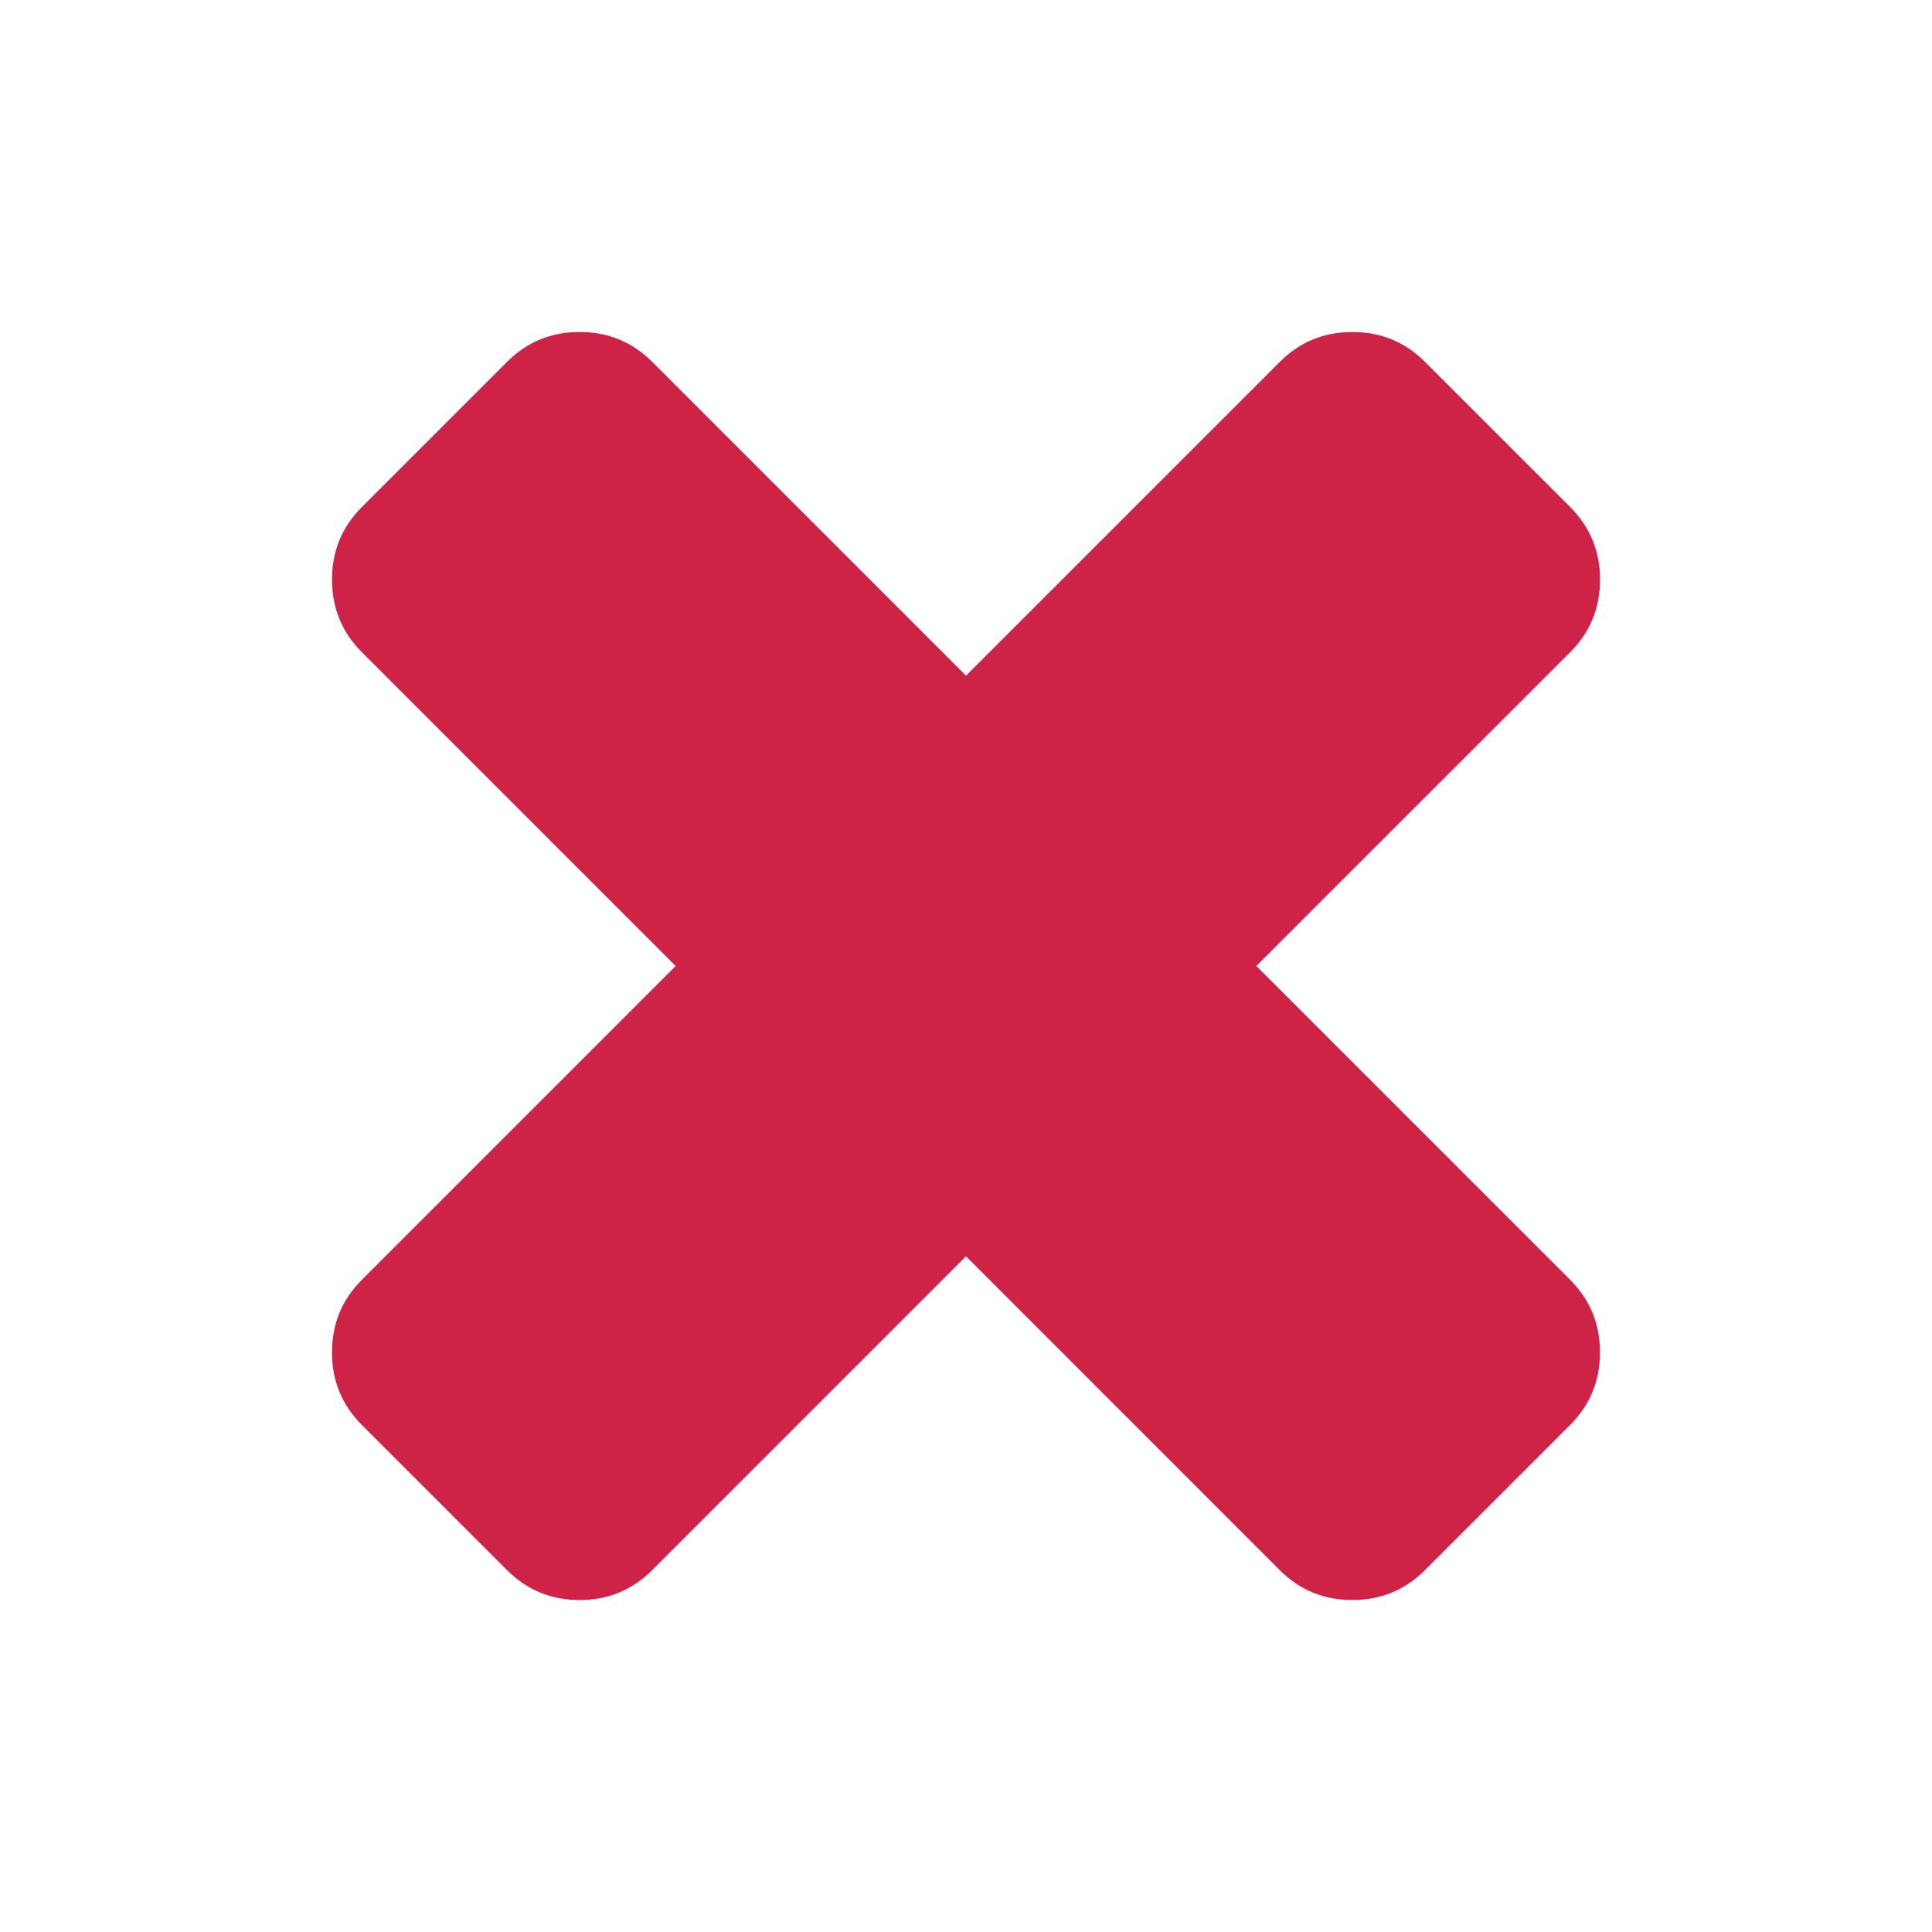
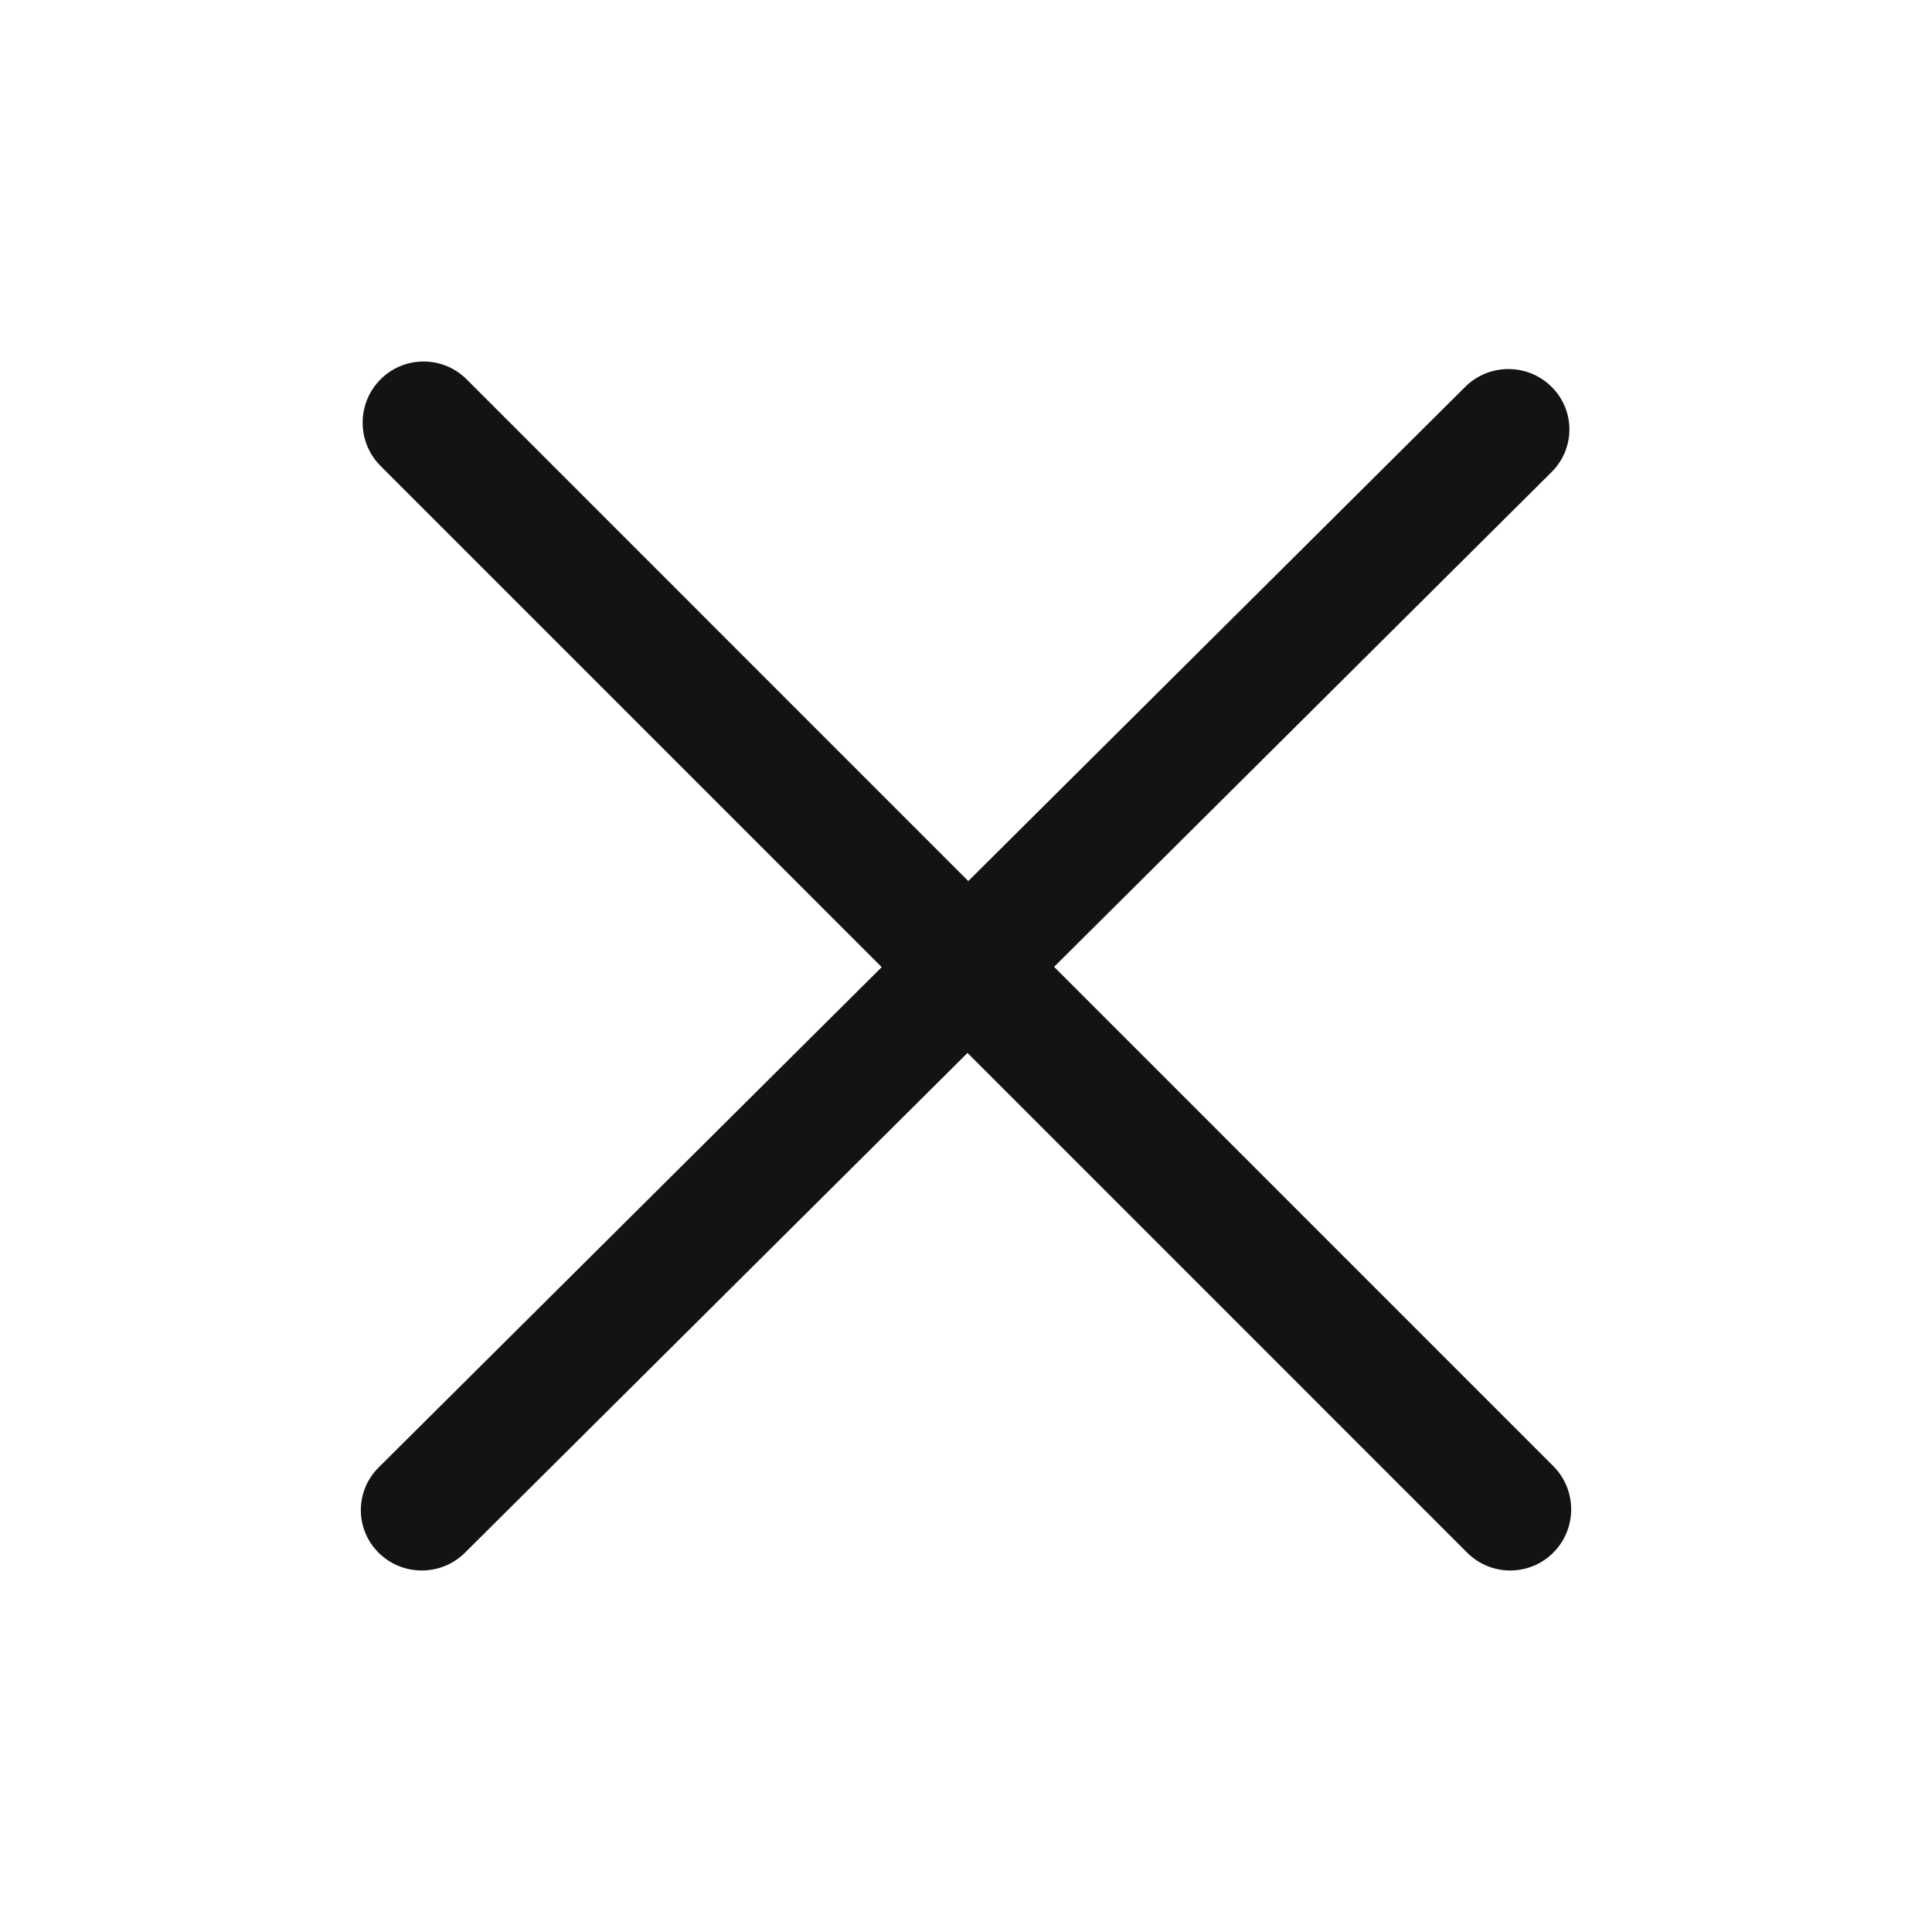
- <svg xmlns="http://www.w3.org/2000/svg" version="1.1" id="Layer_2" x="0px" y="0px" width="100px" height="100px" viewBox="0 0 100 100" enable-background="new 0 0 100 100" xml:space="preserve">
-   <g>
-     <path fill="#CE2246" d="M82.816,69.999c0,1.474-0.519,2.726-1.547,3.757l-7.515,7.514c-1.03,1.03-2.285,1.547-3.758,1.547   c-1.474,0-2.726-0.517-3.756-1.547L50,65.025L33.758,81.27c-1.032,1.03-2.284,1.547-3.757,1.547c-1.474,0-2.726-0.517-3.757-1.547   l-7.513-7.514c-1.032-1.031-1.547-2.283-1.547-3.757s0.515-2.726,1.547-3.757L34.973,50L18.731,33.758   c-1.032-1.03-1.547-2.283-1.547-3.757c0-1.473,0.515-2.725,1.547-3.757l7.513-7.513c1.031-1.031,2.283-1.547,3.757-1.547   c1.473,0,2.725,0.516,3.757,1.547L50,34.974l16.243-16.242c1.03-1.031,2.282-1.547,3.756-1.547s2.728,0.516,3.758,1.547   l7.515,7.513c1.028,1.032,1.547,2.284,1.547,3.757c0,1.474-0.519,2.727-1.547,3.757L65.027,50L81.27,66.242   C82.299,67.273,82.816,68.525,82.816,69.999z" />
-   </g>
+ <svg xmlns="http://www.w3.org/2000/svg" enable-background="new 0 0 32 32" height="32px" id="Слой_1" version="1.1" viewBox="0 0 32 32" width="32px" xml:space="preserve">
+   <path d="M17.459,16.014l8.239-8.194c0.395-0.391,0.395-1.024,0-1.414c-0.394-0.391-1.034-0.391-1.428,0  l-8.232,8.187L7.73,6.284c-0.394-0.395-1.034-0.395-1.428,0c-0.394,0.396-0.394,1.037,0,1.432l8.302,8.303l-8.332,8.286  c-0.394,0.391-0.394,1.024,0,1.414c0.394,0.391,1.034,0.391,1.428,0l8.325-8.279l8.275,8.276c0.394,0.395,1.034,0.395,1.428,0  c0.394-0.396,0.394-1.037,0-1.432L17.459,16.014z" fill="#121313" id="Close" />
+   <g />
+   <g />
+   <g />
+   <g />
+   <g />
+   <g />
</svg>
